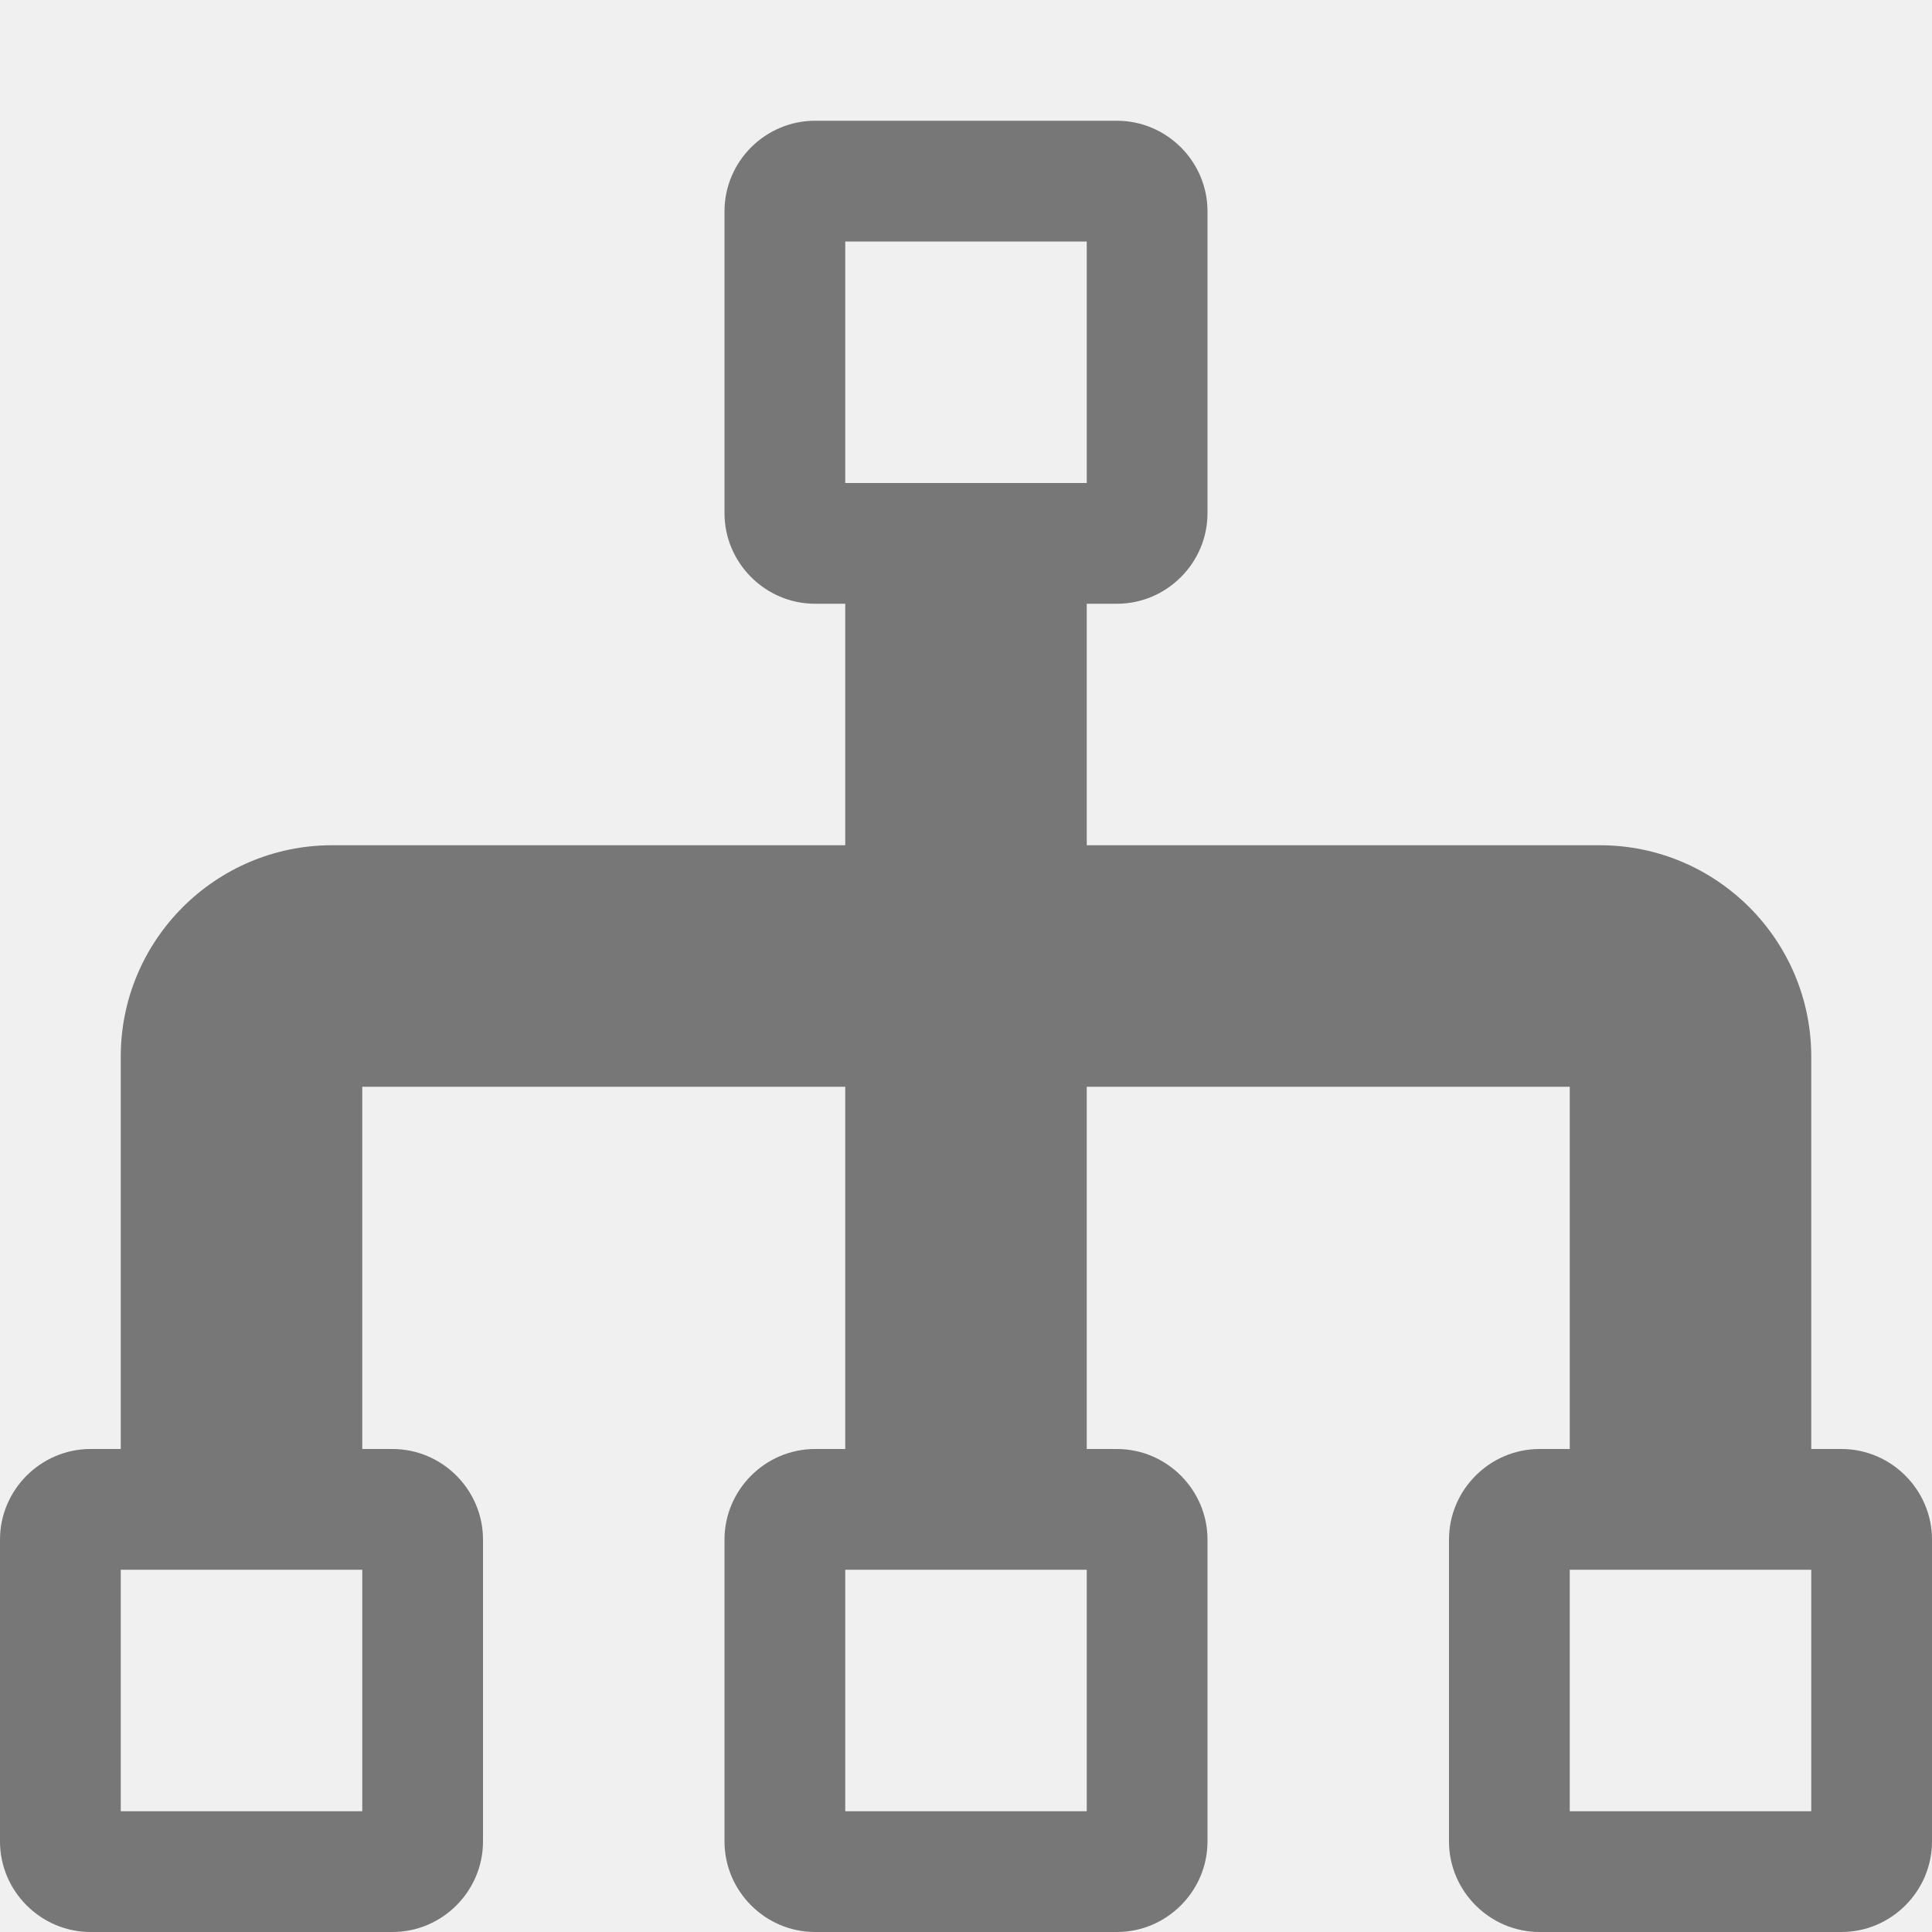
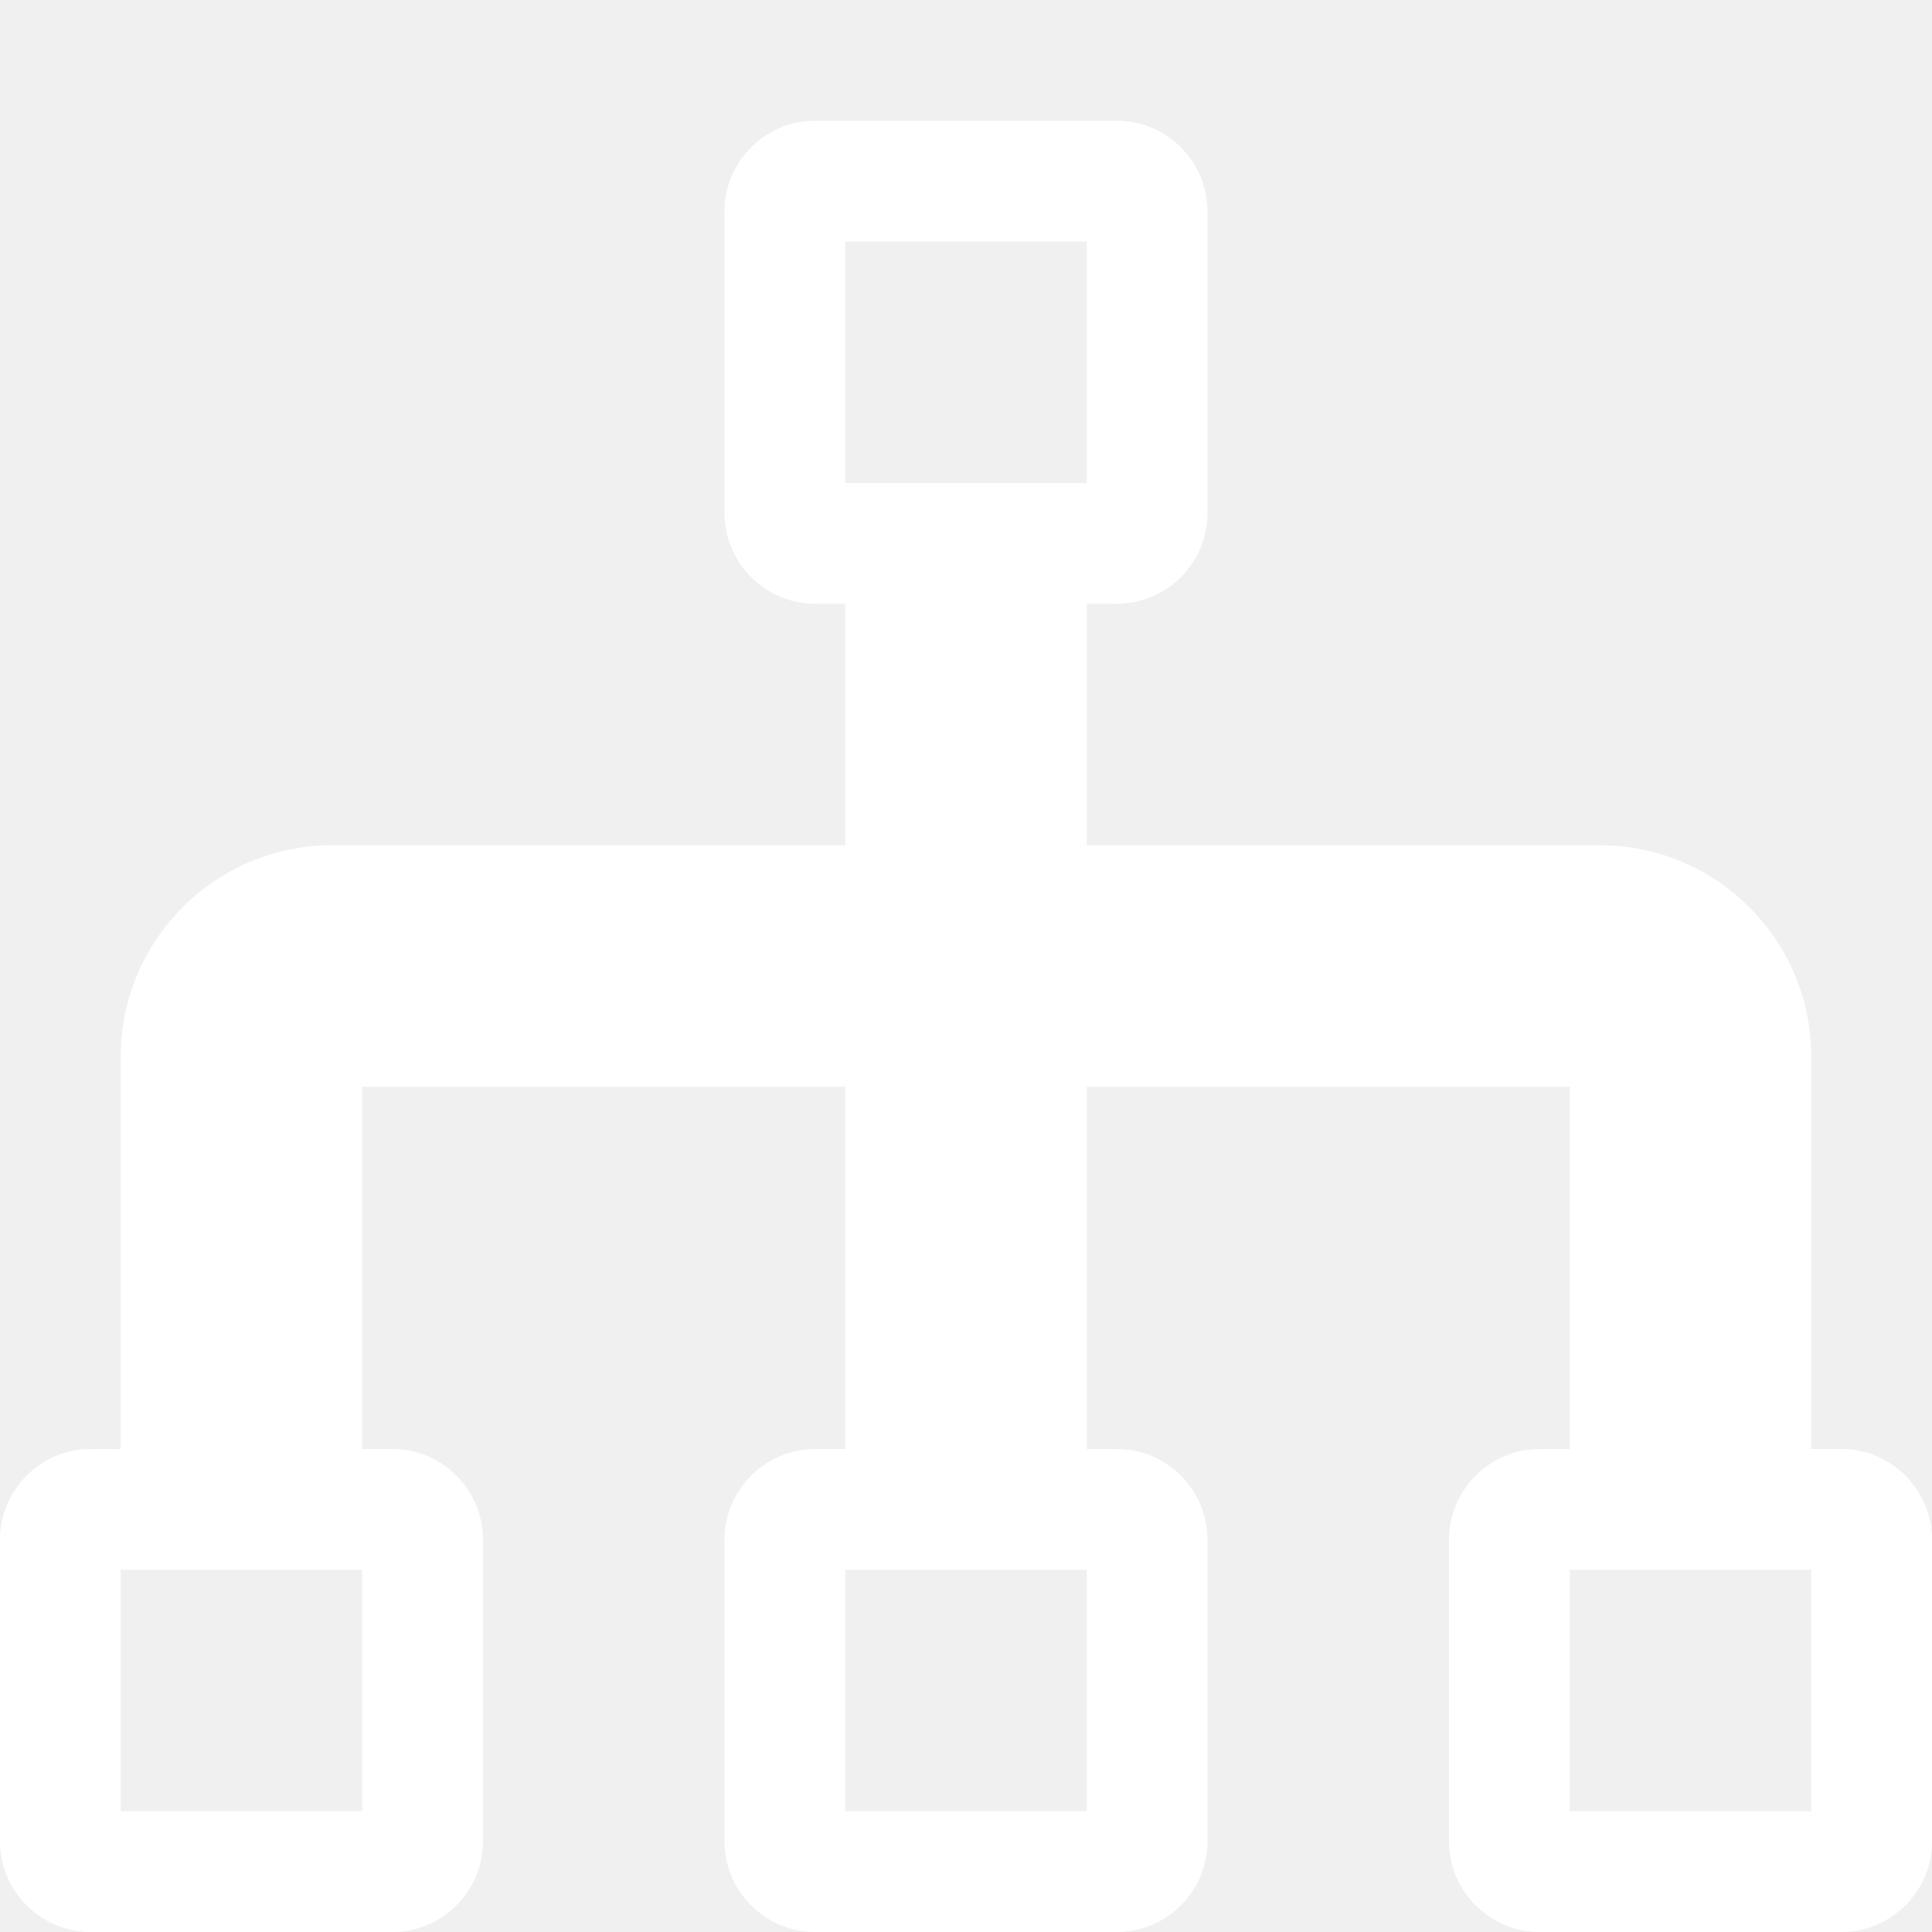
<svg xmlns="http://www.w3.org/2000/svg" version="1.1" width="16" height="16" viewBox="0 0 16 16">
  <style>
- *{ fill: #777 }
+ *{ fill: #fff }
</style>
  <path d="M15.25 12h-0.25v-3.25c0-0.965-0.785-1.75-1.75-1.75h-4.25v-2h0.25c0.412 0 0.75-0.338 0.75-0.75v-2.5c0-0.413-0.338-0.75-0.75-0.75h-2.5c-0.412 0-0.75 0.337-0.75 0.75v2.5c0 0.412 0.338 0.75 0.75 0.75h0.25v2h-4.25c-0.965 0-1.75 0.785-1.75 1.75v3.25h-0.25c-0.412 0-0.75 0.338-0.75 0.75v2.5c0 0.412 0.338 0.75 0.75 0.75h2.5c0.413 0 0.75-0.338 0.75-0.75v-2.5c0-0.412-0.337-0.75-0.75-0.75h-0.25v-3h4v3h-0.25c-0.412 0-0.75 0.338-0.75 0.75v2.5c0 0.412 0.338 0.75 0.75 0.75h2.5c0.412 0 0.75-0.338 0.75-0.75v-2.5c0-0.412-0.338-0.75-0.75-0.75h-0.25v-3h4v3h-0.25c-0.412 0-0.75 0.338-0.75 0.75v2.5c0 0.412 0.338 0.75 0.75 0.75h2.5c0.412 0 0.75-0.338 0.75-0.75v-2.5c0-0.412-0.338-0.75-0.75-0.75zM3 15h-2v-2h2v2zM9 15h-2v-2h2v2zM7 4v-2h2v2h-2zM15 15h-2v-2h2v2z" />
</svg>
